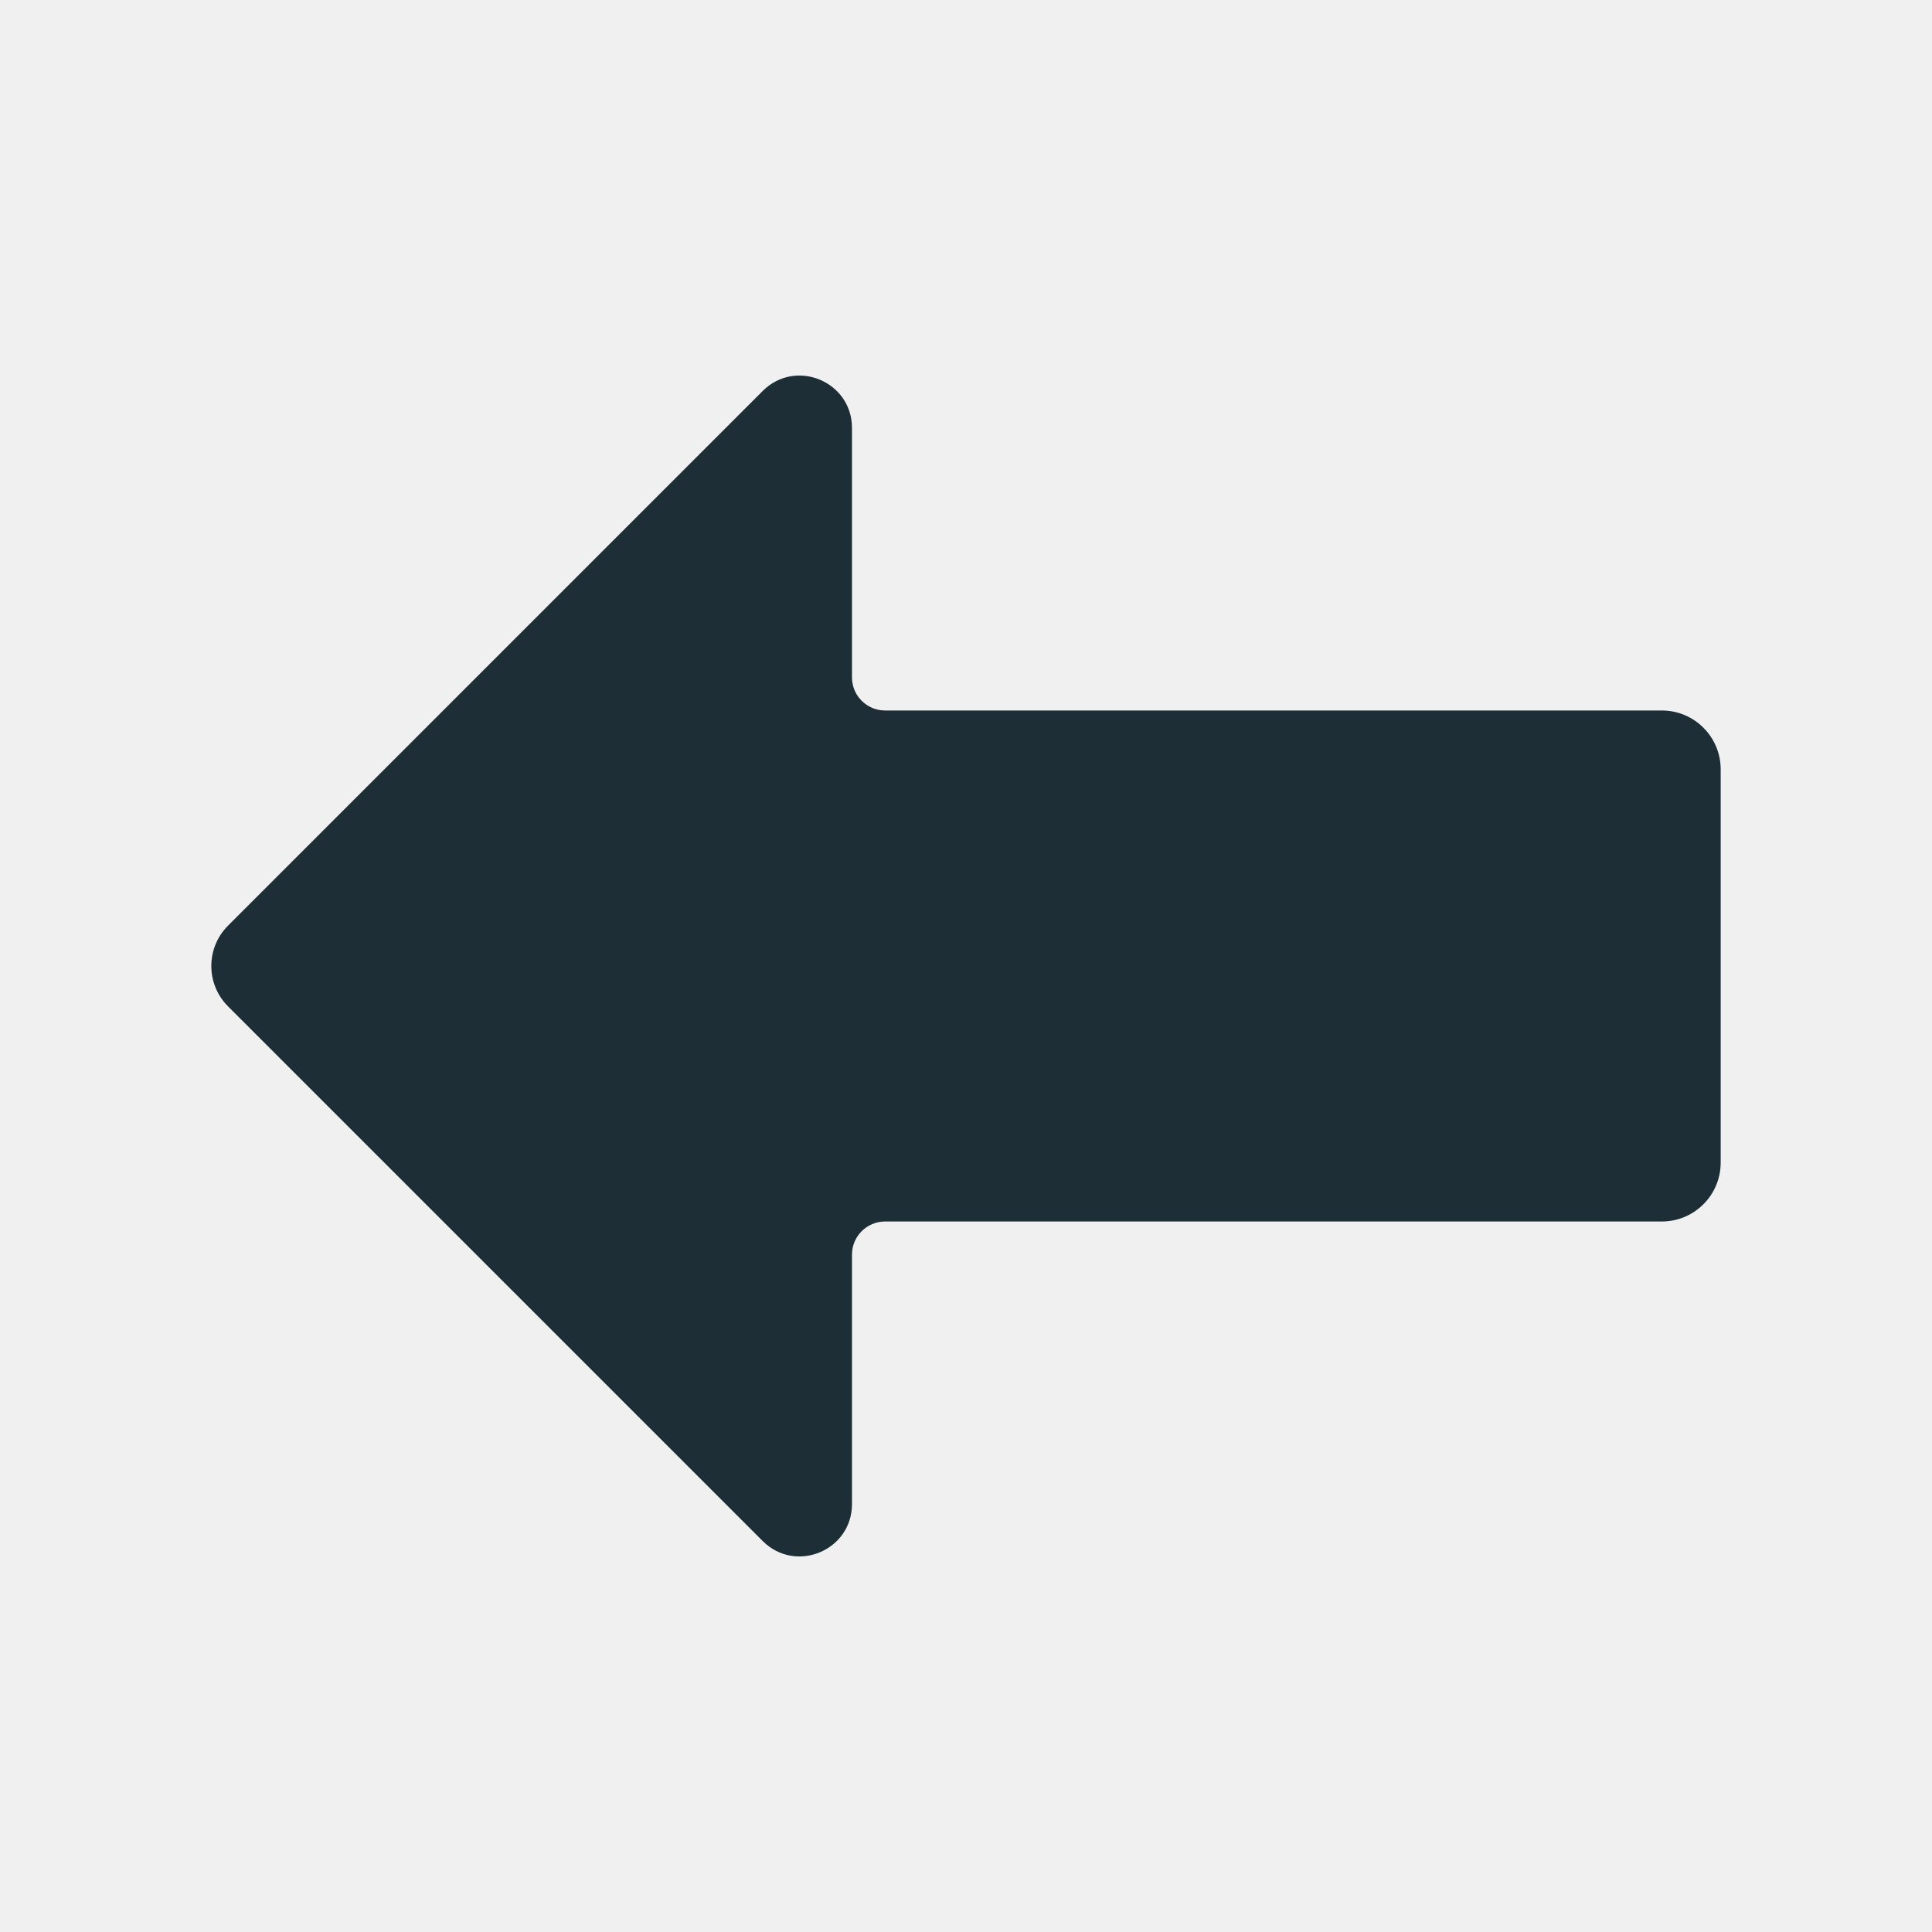
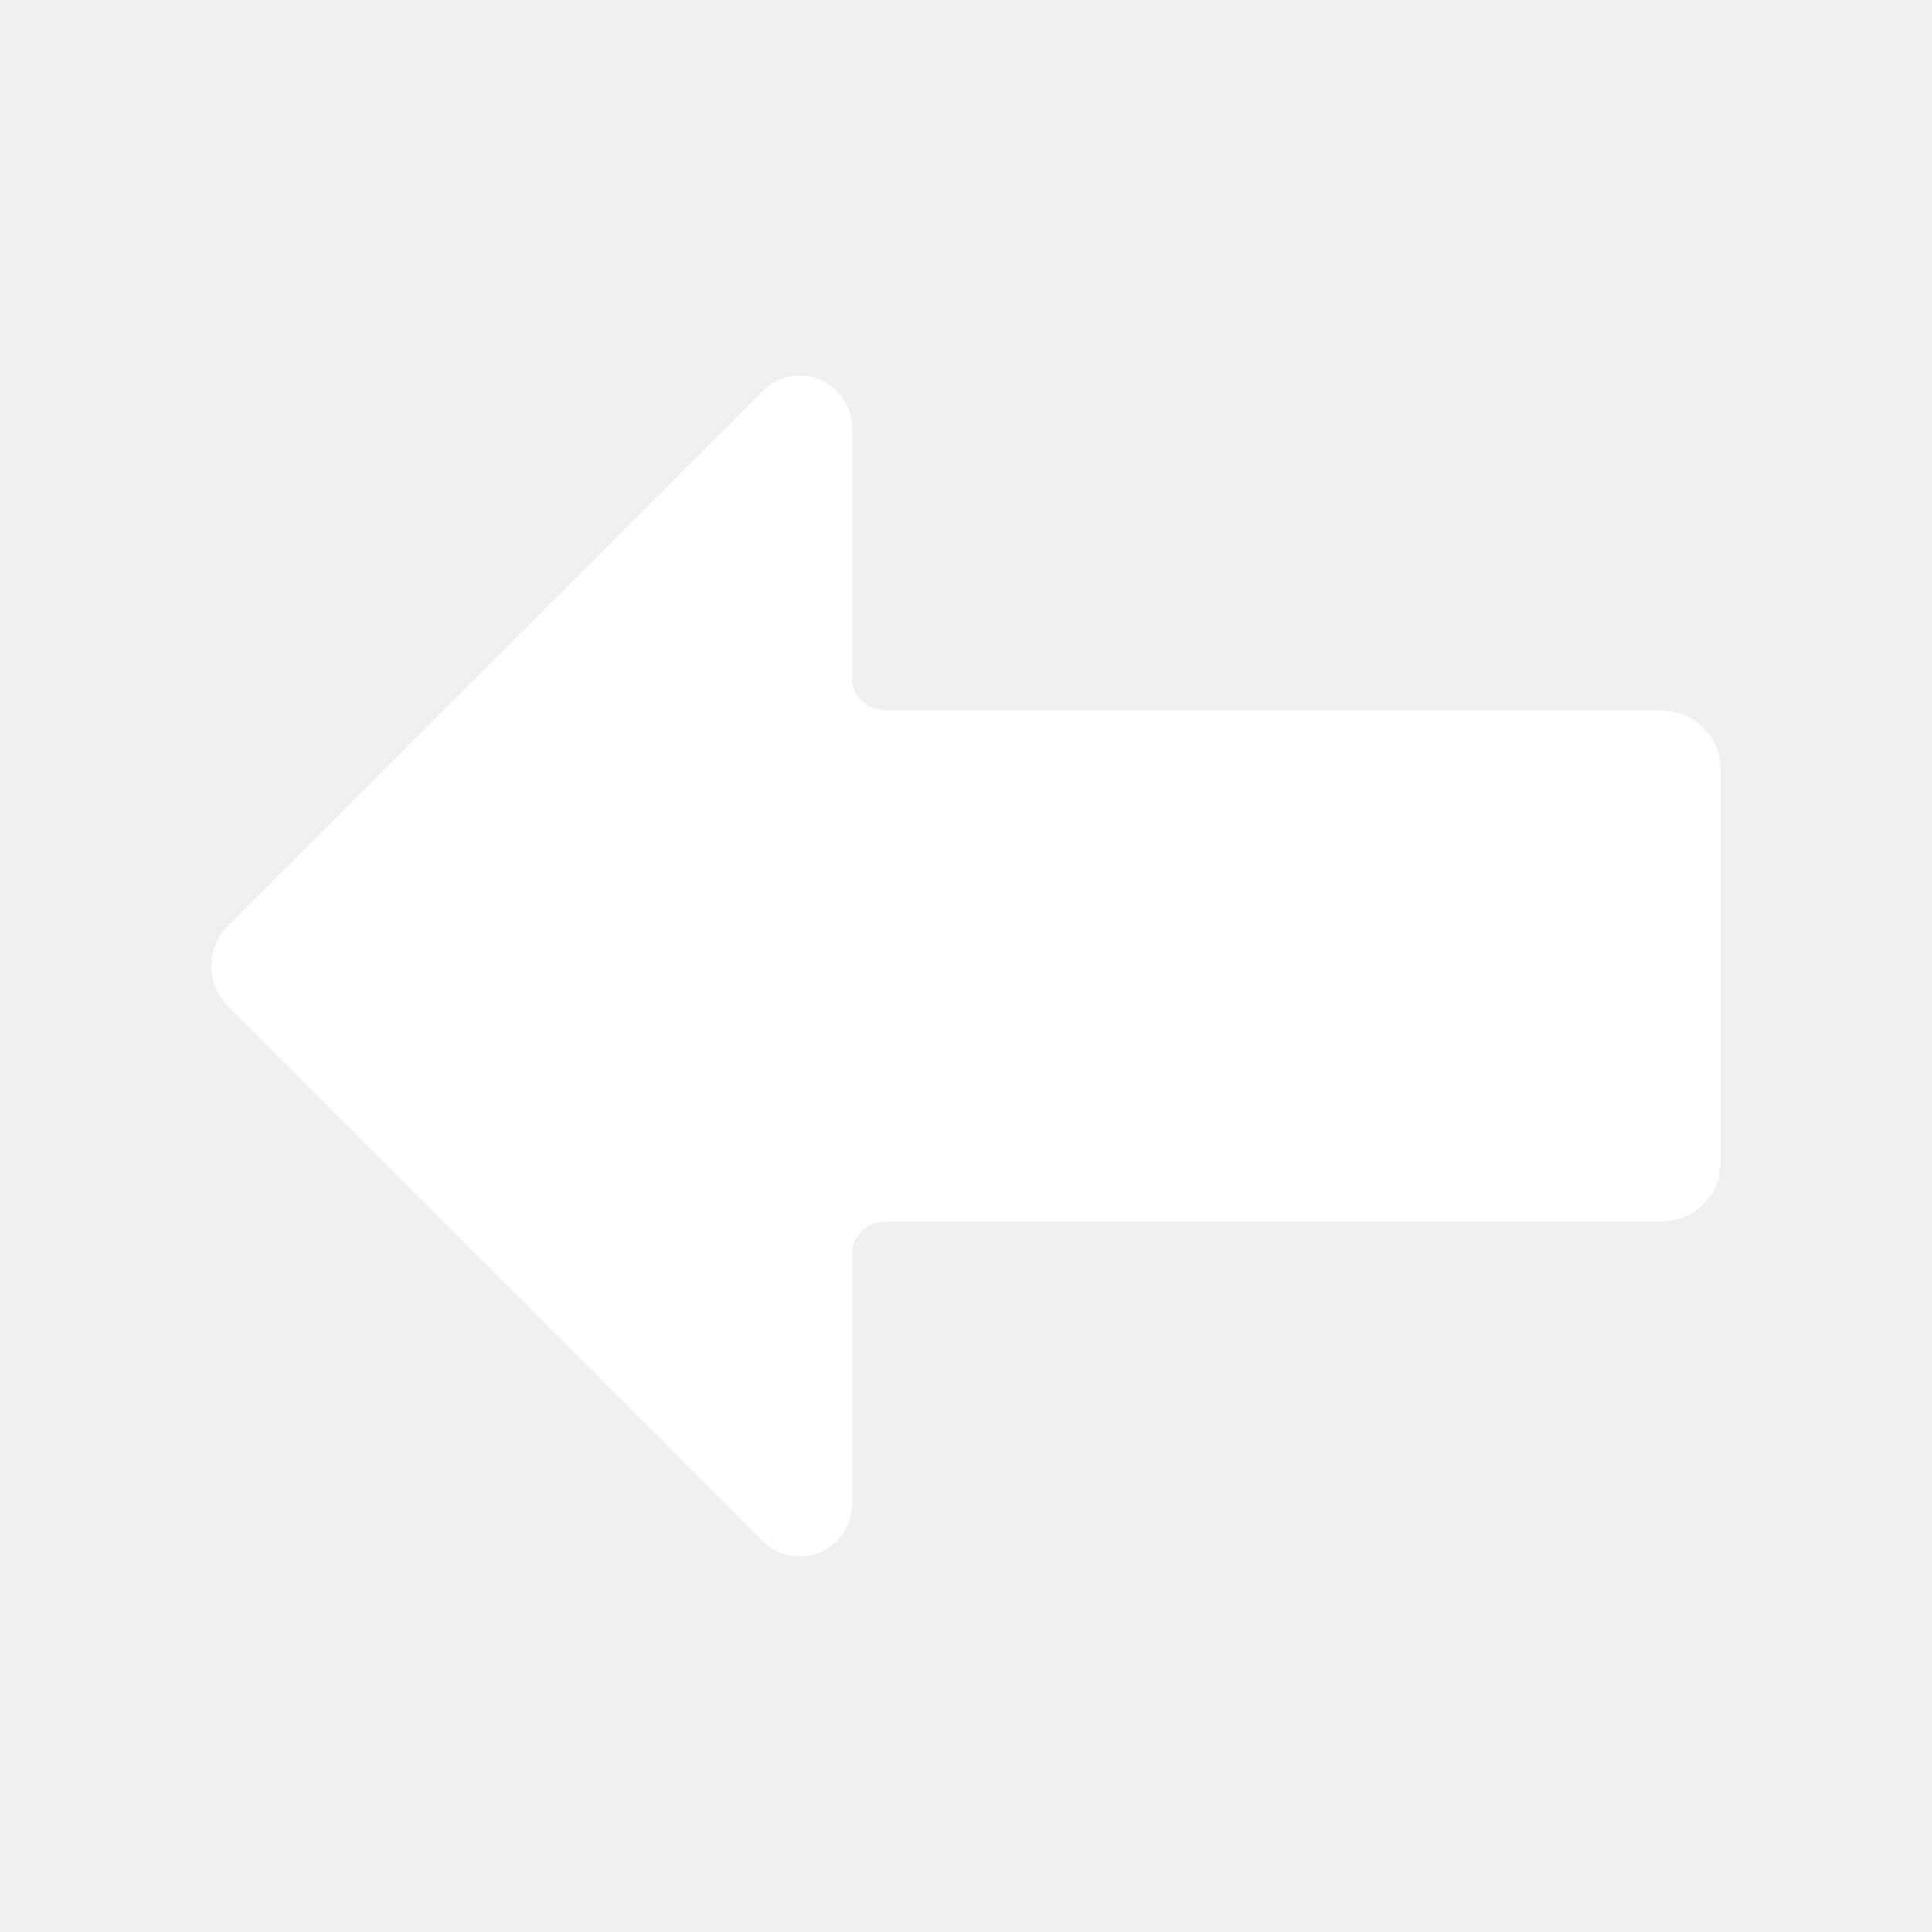
<svg xmlns="http://www.w3.org/2000/svg" width="100%" height="100%" viewBox="0 0 512 512" version="1.1" xml:space="preserve" style="fill-rule:evenodd;clip-rule:evenodd;stroke-linejoin:round;stroke-miterlimit:2;">
  <g id="Layer_1">
-     <path d="M202.125,103.612l-141.697,141.697c-5.904,5.905 -5.904,15.477 0,21.382l141.697,141.697c8.731,8.73 23.659,2.547 23.659,-9.801l0,-66.102c0,-4.847 3.929,-8.776 8.776,-8.776l205.833,0c8.619,0 15.607,-6.987 15.607,-15.607l-0,-104.207c-0,-8.619 -6.988,-15.607 -15.607,-15.607l-205.833,-0c-4.847,-0 -8.776,-3.929 -8.776,-8.775l0,-66.1c0,-12.348 -14.928,-18.531 -23.659,-9.801Z" style="fill:#1e2e36;fill-rule:nonzero;" />
+     <path d="M202.125,103.612l-141.697,141.697c-5.904,5.905 -5.904,15.477 0,21.382l141.697,141.697c8.731,8.73 23.659,2.547 23.659,-9.801l0,-66.102c0,-4.847 3.929,-8.776 8.776,-8.776l205.833,0c8.619,0 15.607,-6.987 15.607,-15.607l-0,-104.207c-0,-8.619 -6.988,-15.607 -15.607,-15.607l-205.833,-0c-4.847,-0 -8.776,-3.929 -8.776,-8.775l0,-66.1c0,-12.348 -14.928,-18.531 -23.659,-9.801Z" style="fill:#ffffff;fill-rule:nonzero;" />
  </g>
</svg>
